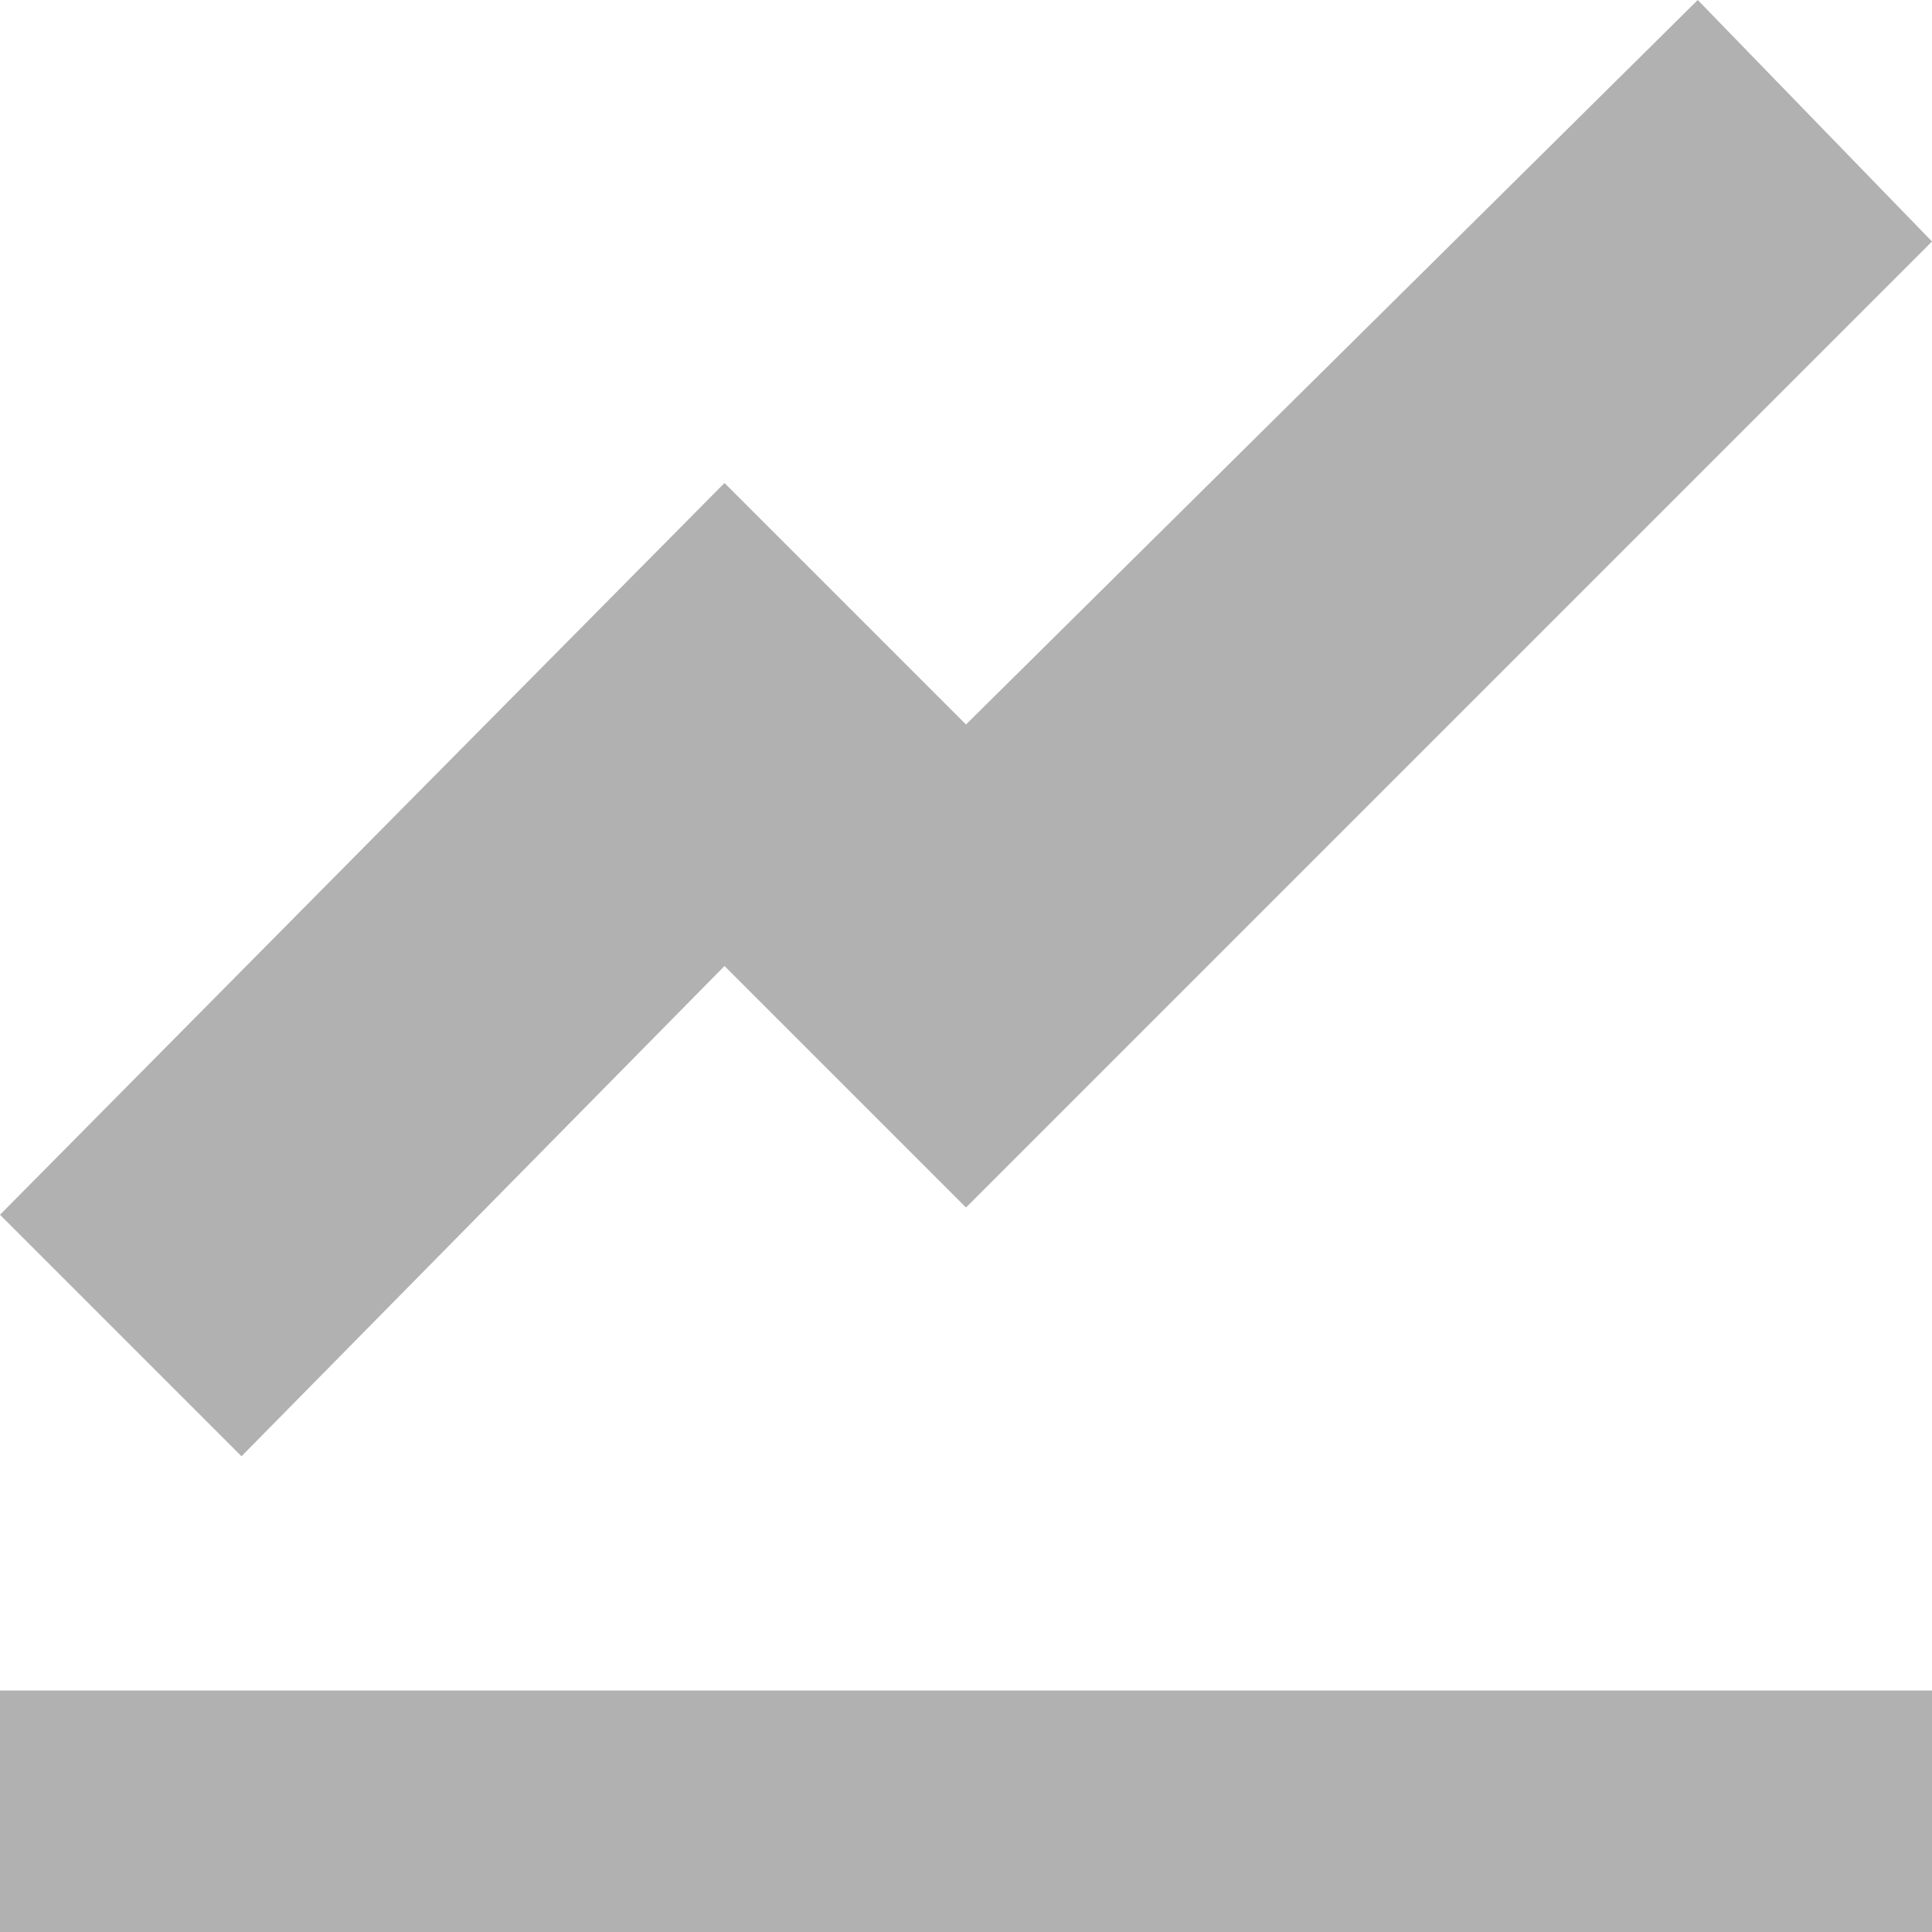
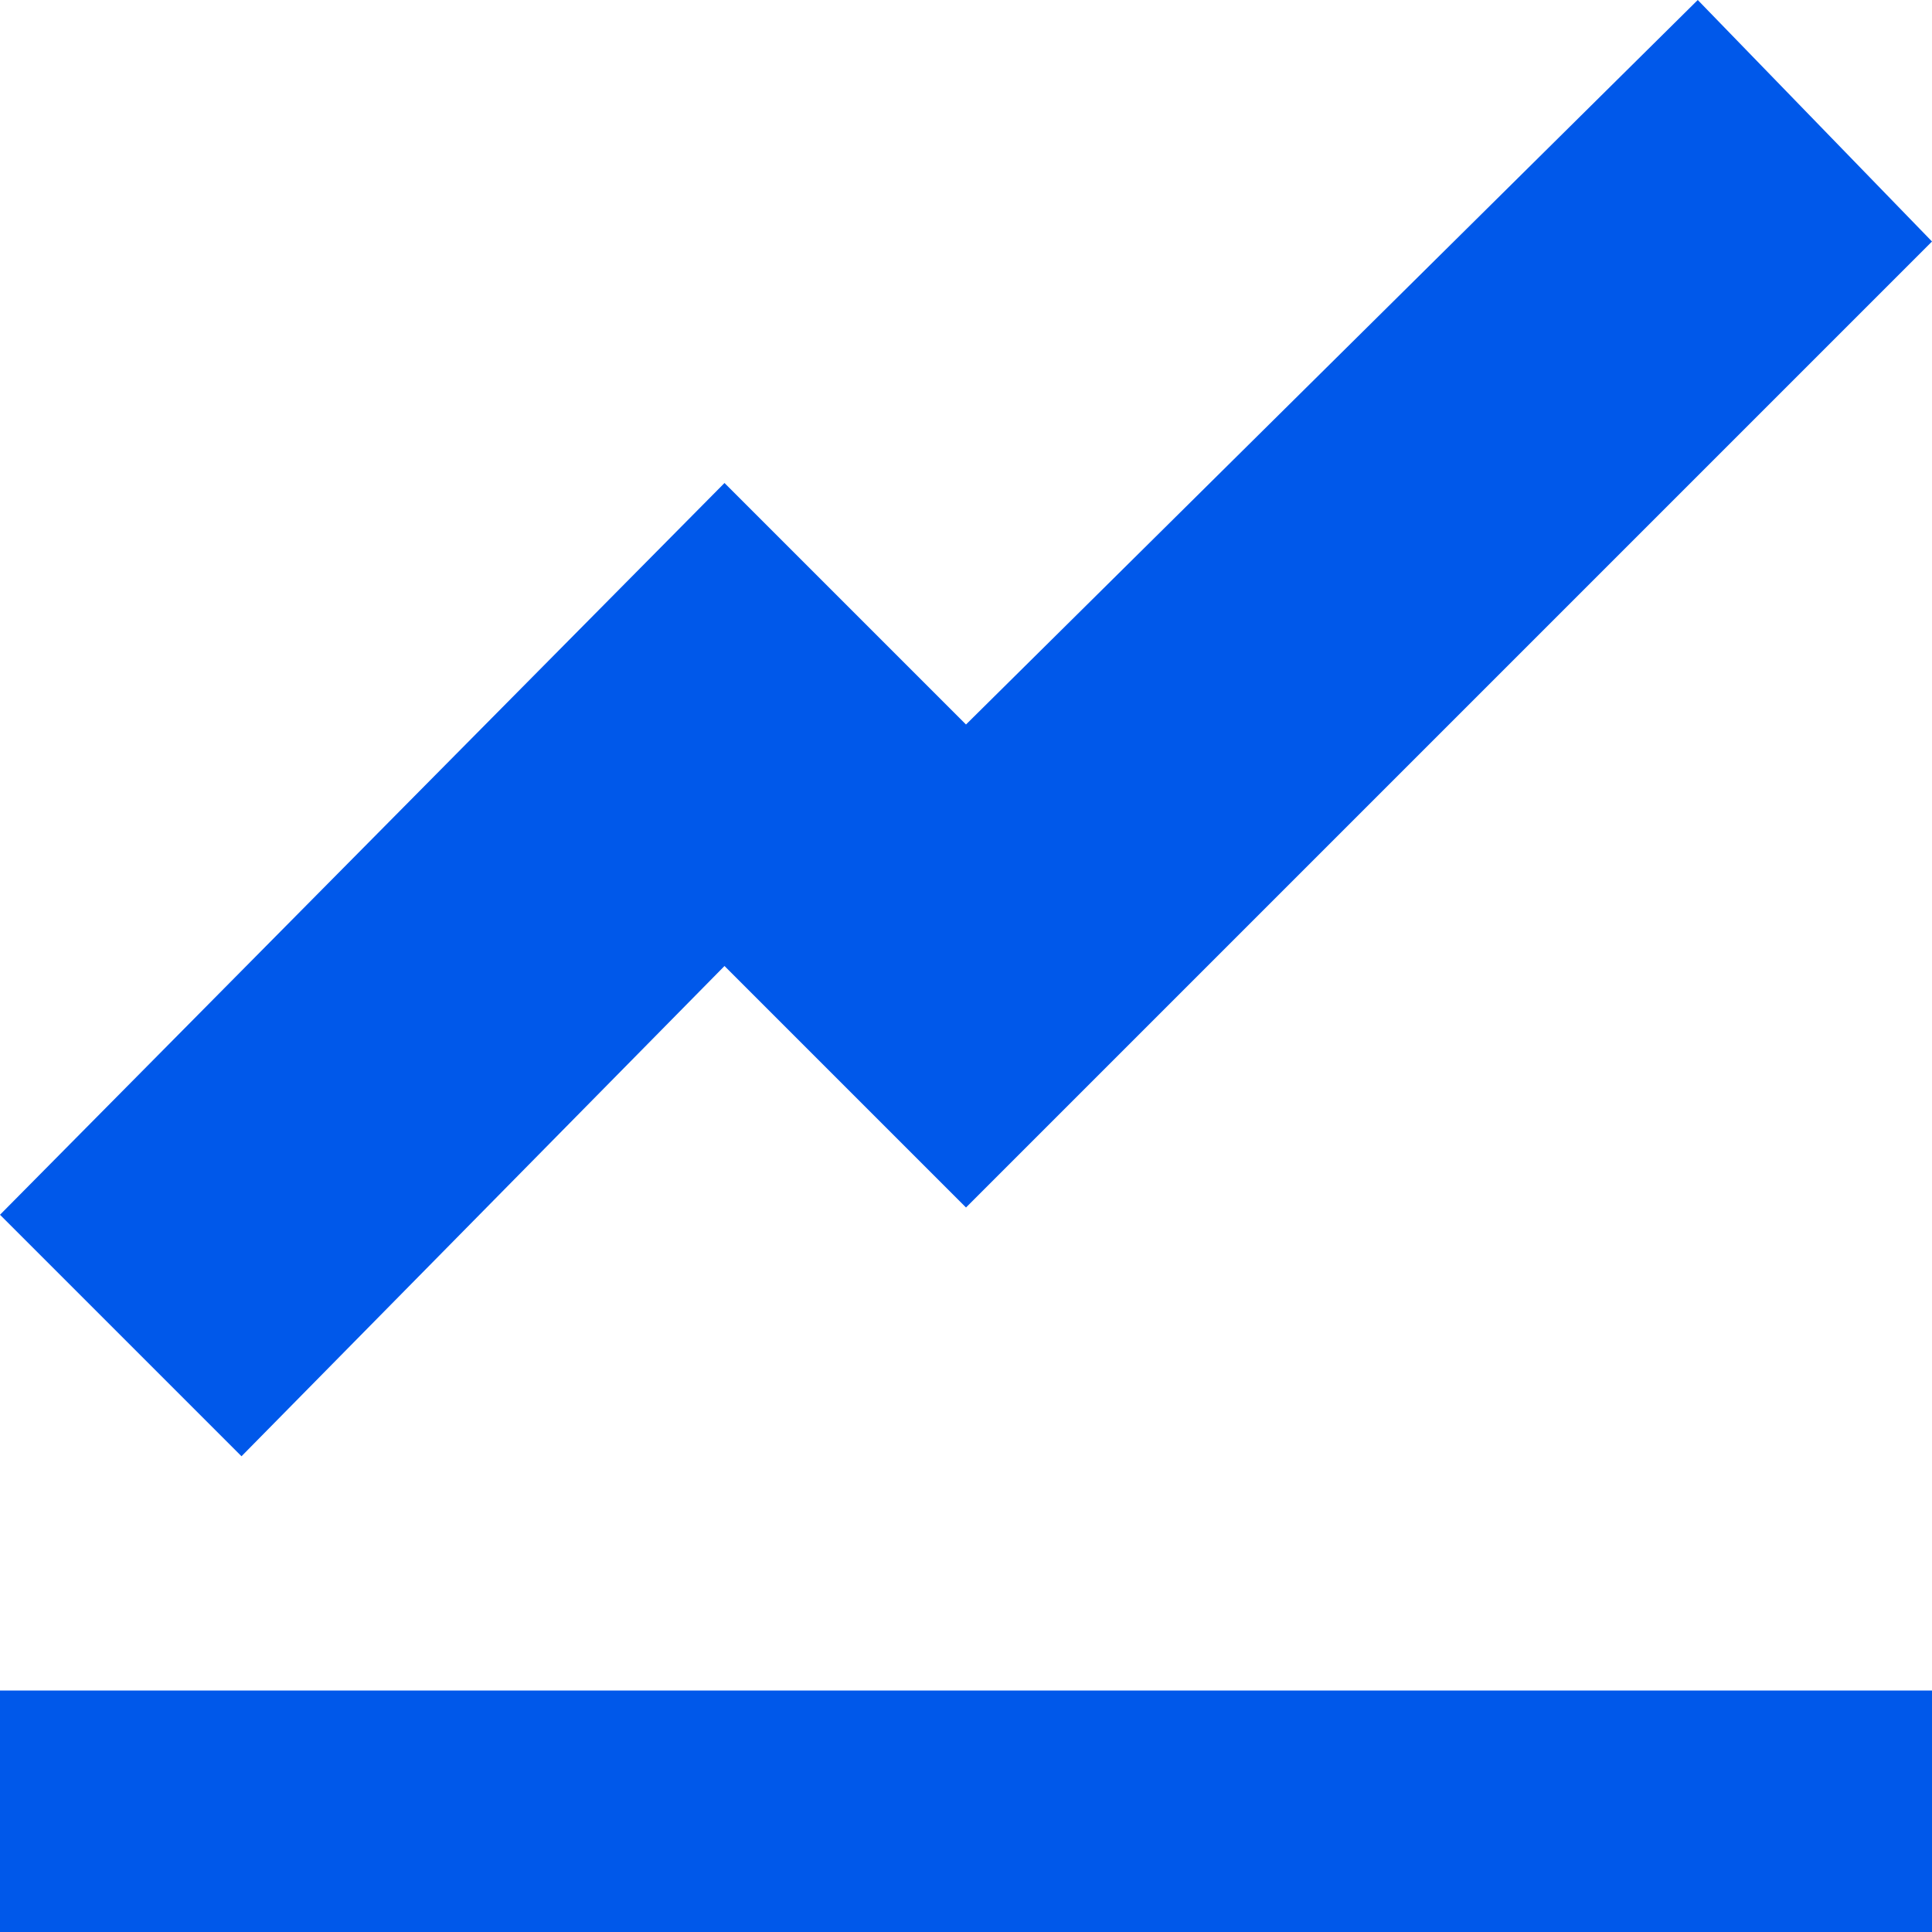
<svg xmlns="http://www.w3.org/2000/svg" width="25" height="25" viewBox="0 0 25 25" fill="none">
-   <path d="M21.969 0L12.5 9.375L9.375 6.25L0 15.719L3.125 18.844L9.375 12.5L12.5 15.625L25 3.125L21.969 0ZM0 21.875V25H25V21.875H0Z" fill="#B1B1B1" />
+   <path d="M21.969 0L12.5 9.375L9.375 6.25L0 15.719L3.125 18.844L9.375 12.5L12.5 15.625L25 3.125L21.969 0ZM0 21.875V25H25V21.875H0Z" fill="#0058EA" />
</svg>
